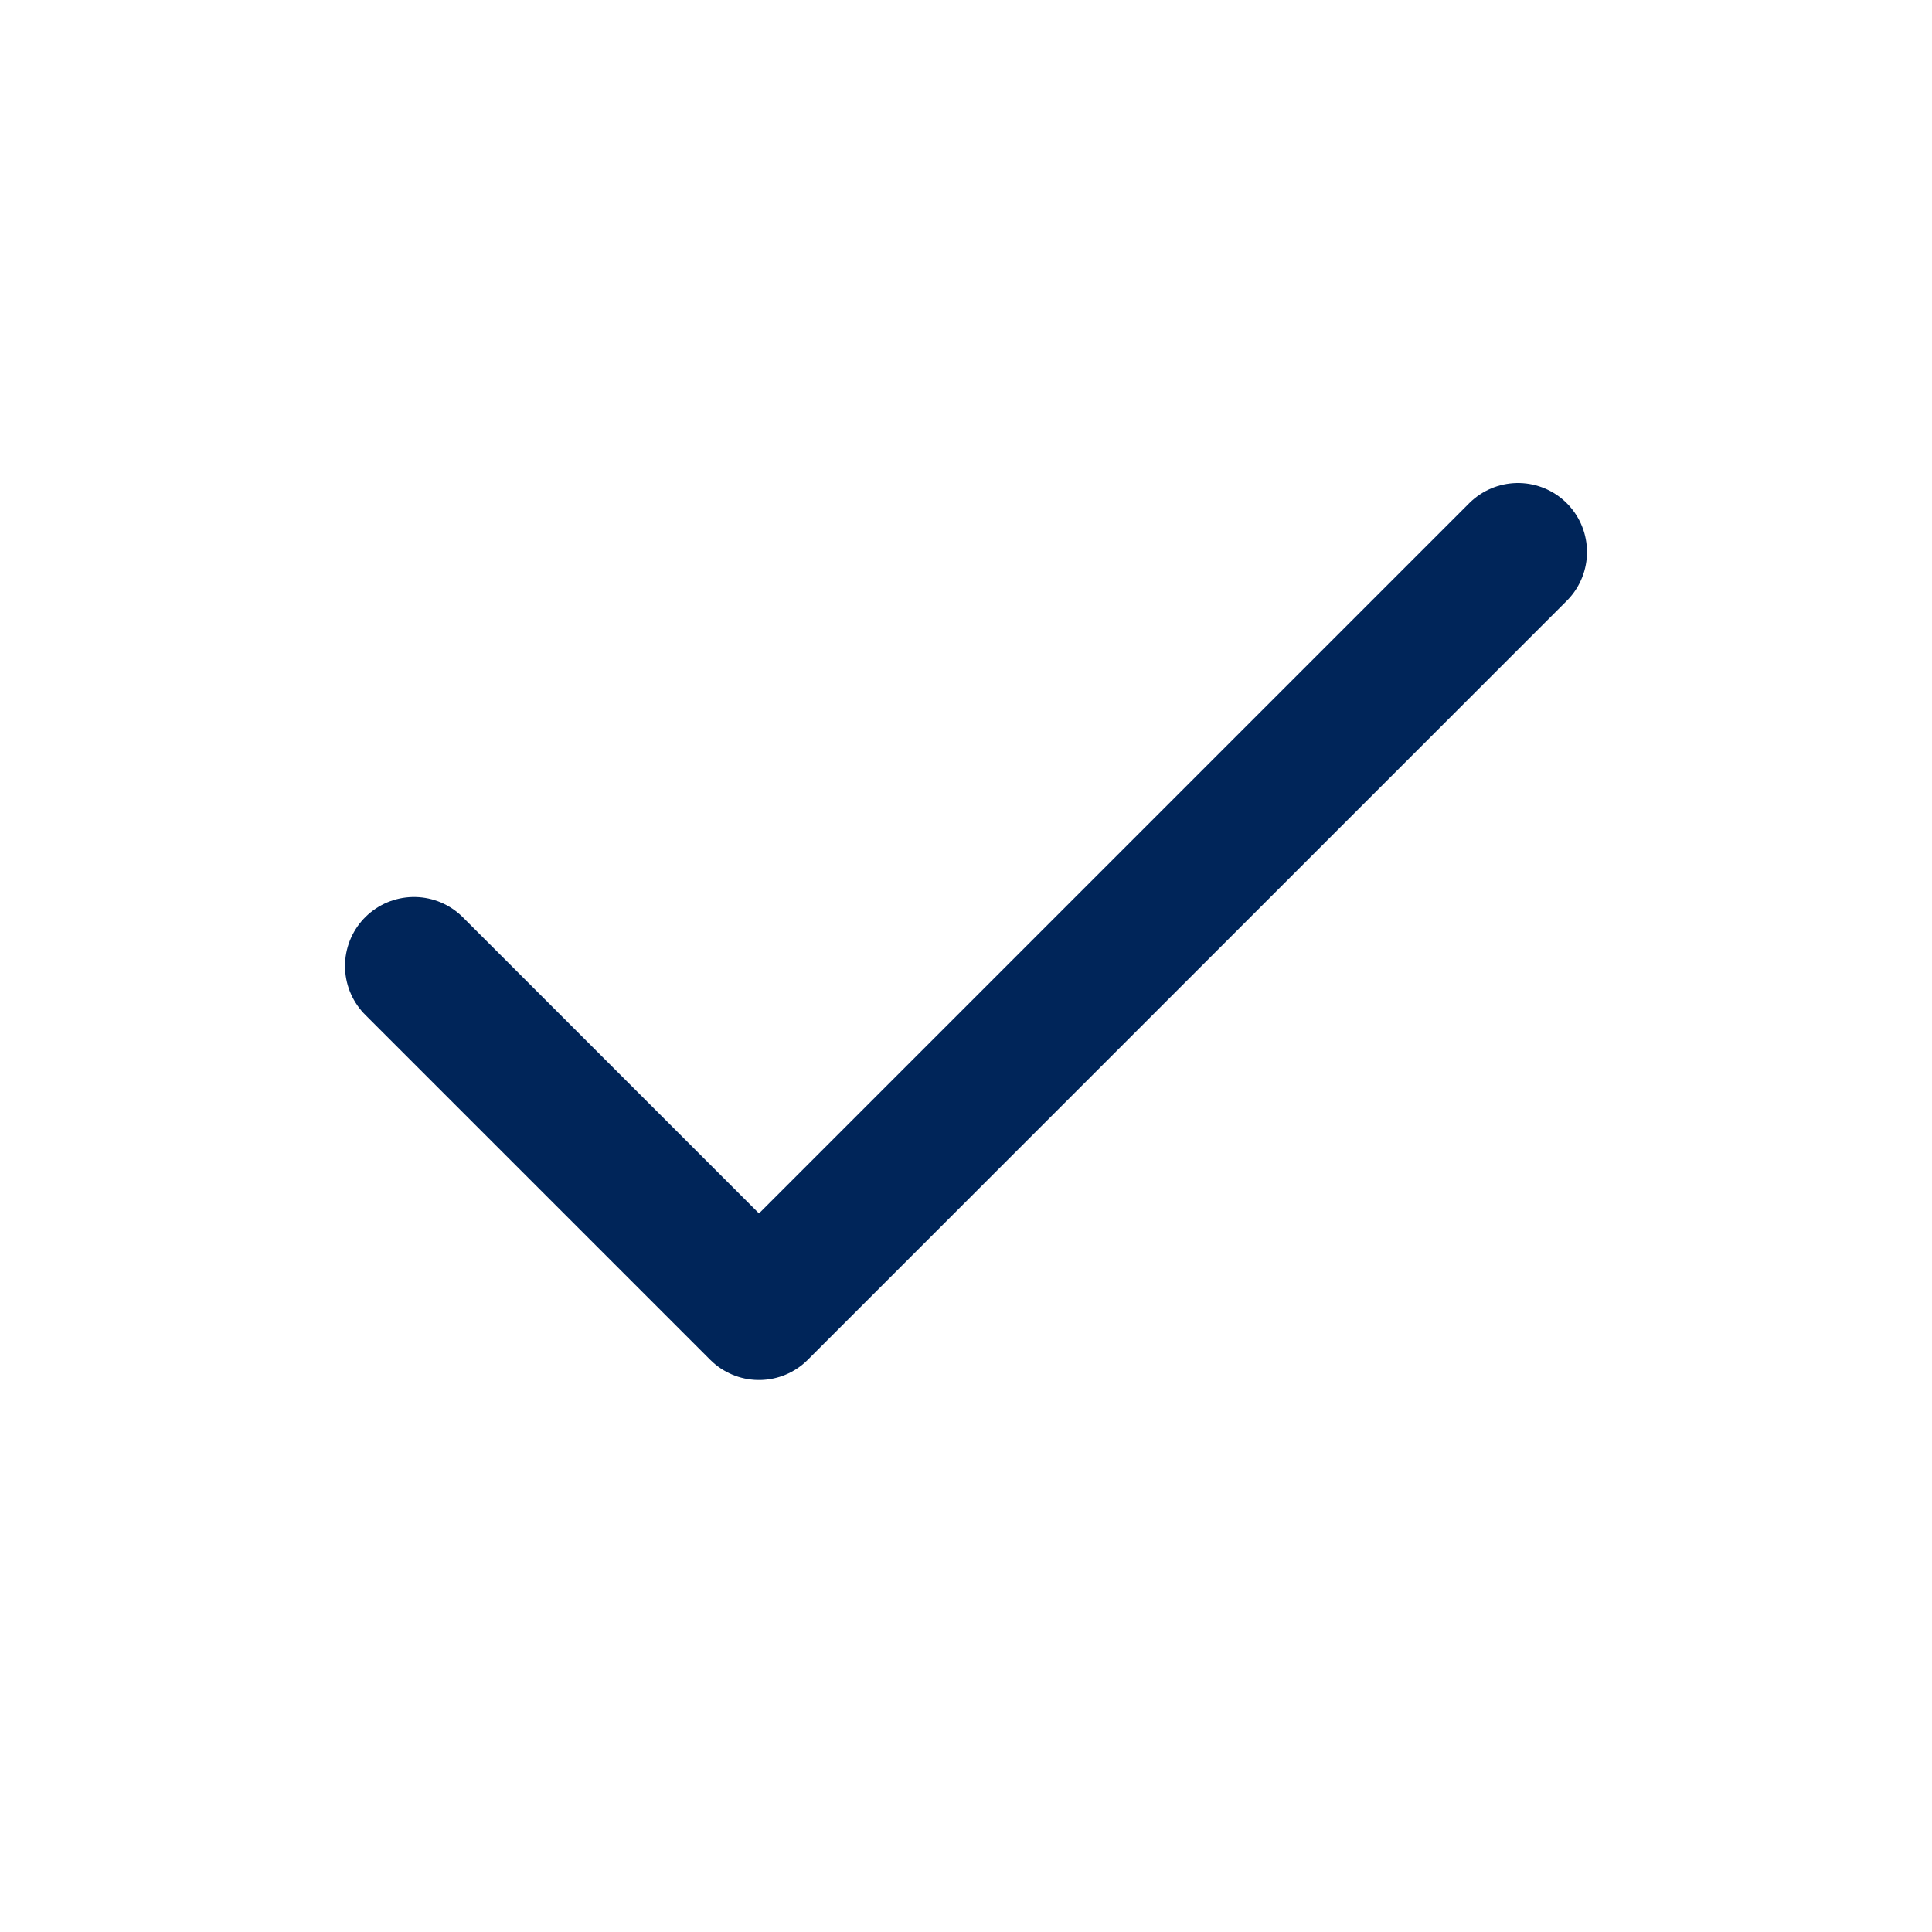
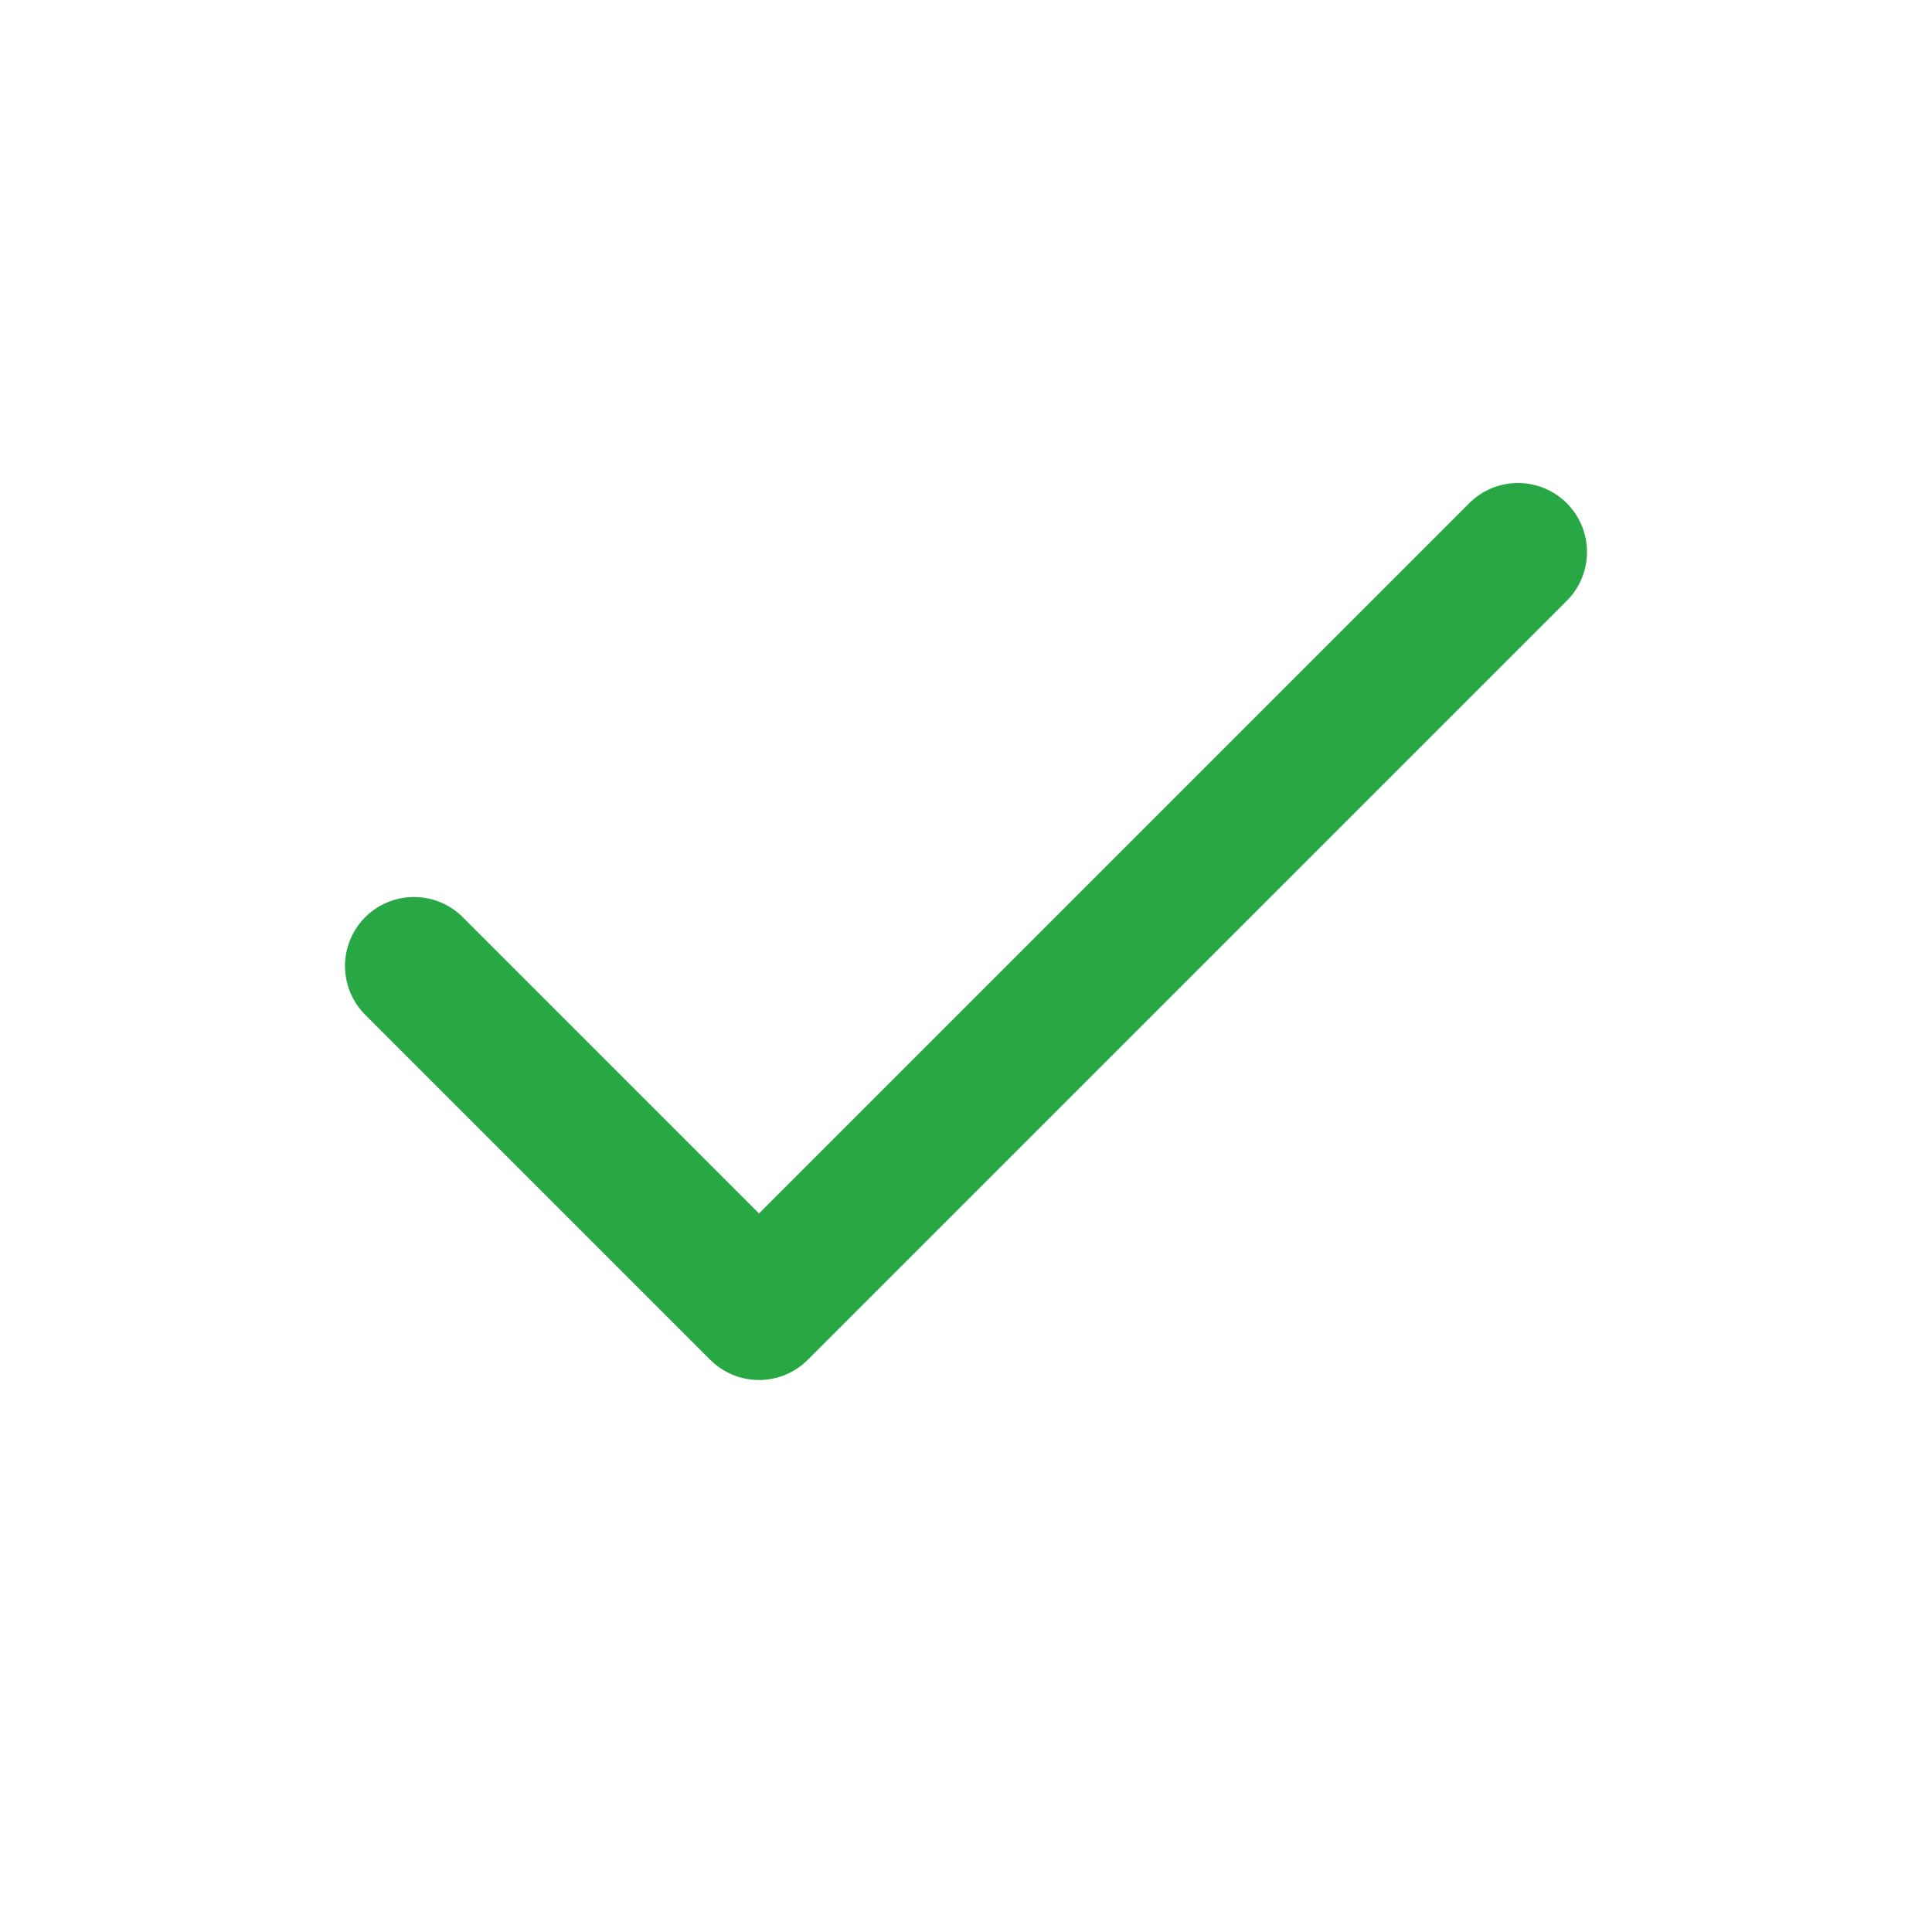
<svg xmlns="http://www.w3.org/2000/svg" width="28" height="28" viewBox="0 0 28 28" fill="none">
-   <path d="M22 8L11 19L6 14" stroke="#002559" stroke-width="2" stroke-linecap="round" stroke-linejoin="round" />
+   <path d="M22 8L11 19L6 14" stroke="#28a745" stroke-width="2" stroke-linecap="round" stroke-linejoin="round" />
</svg>
